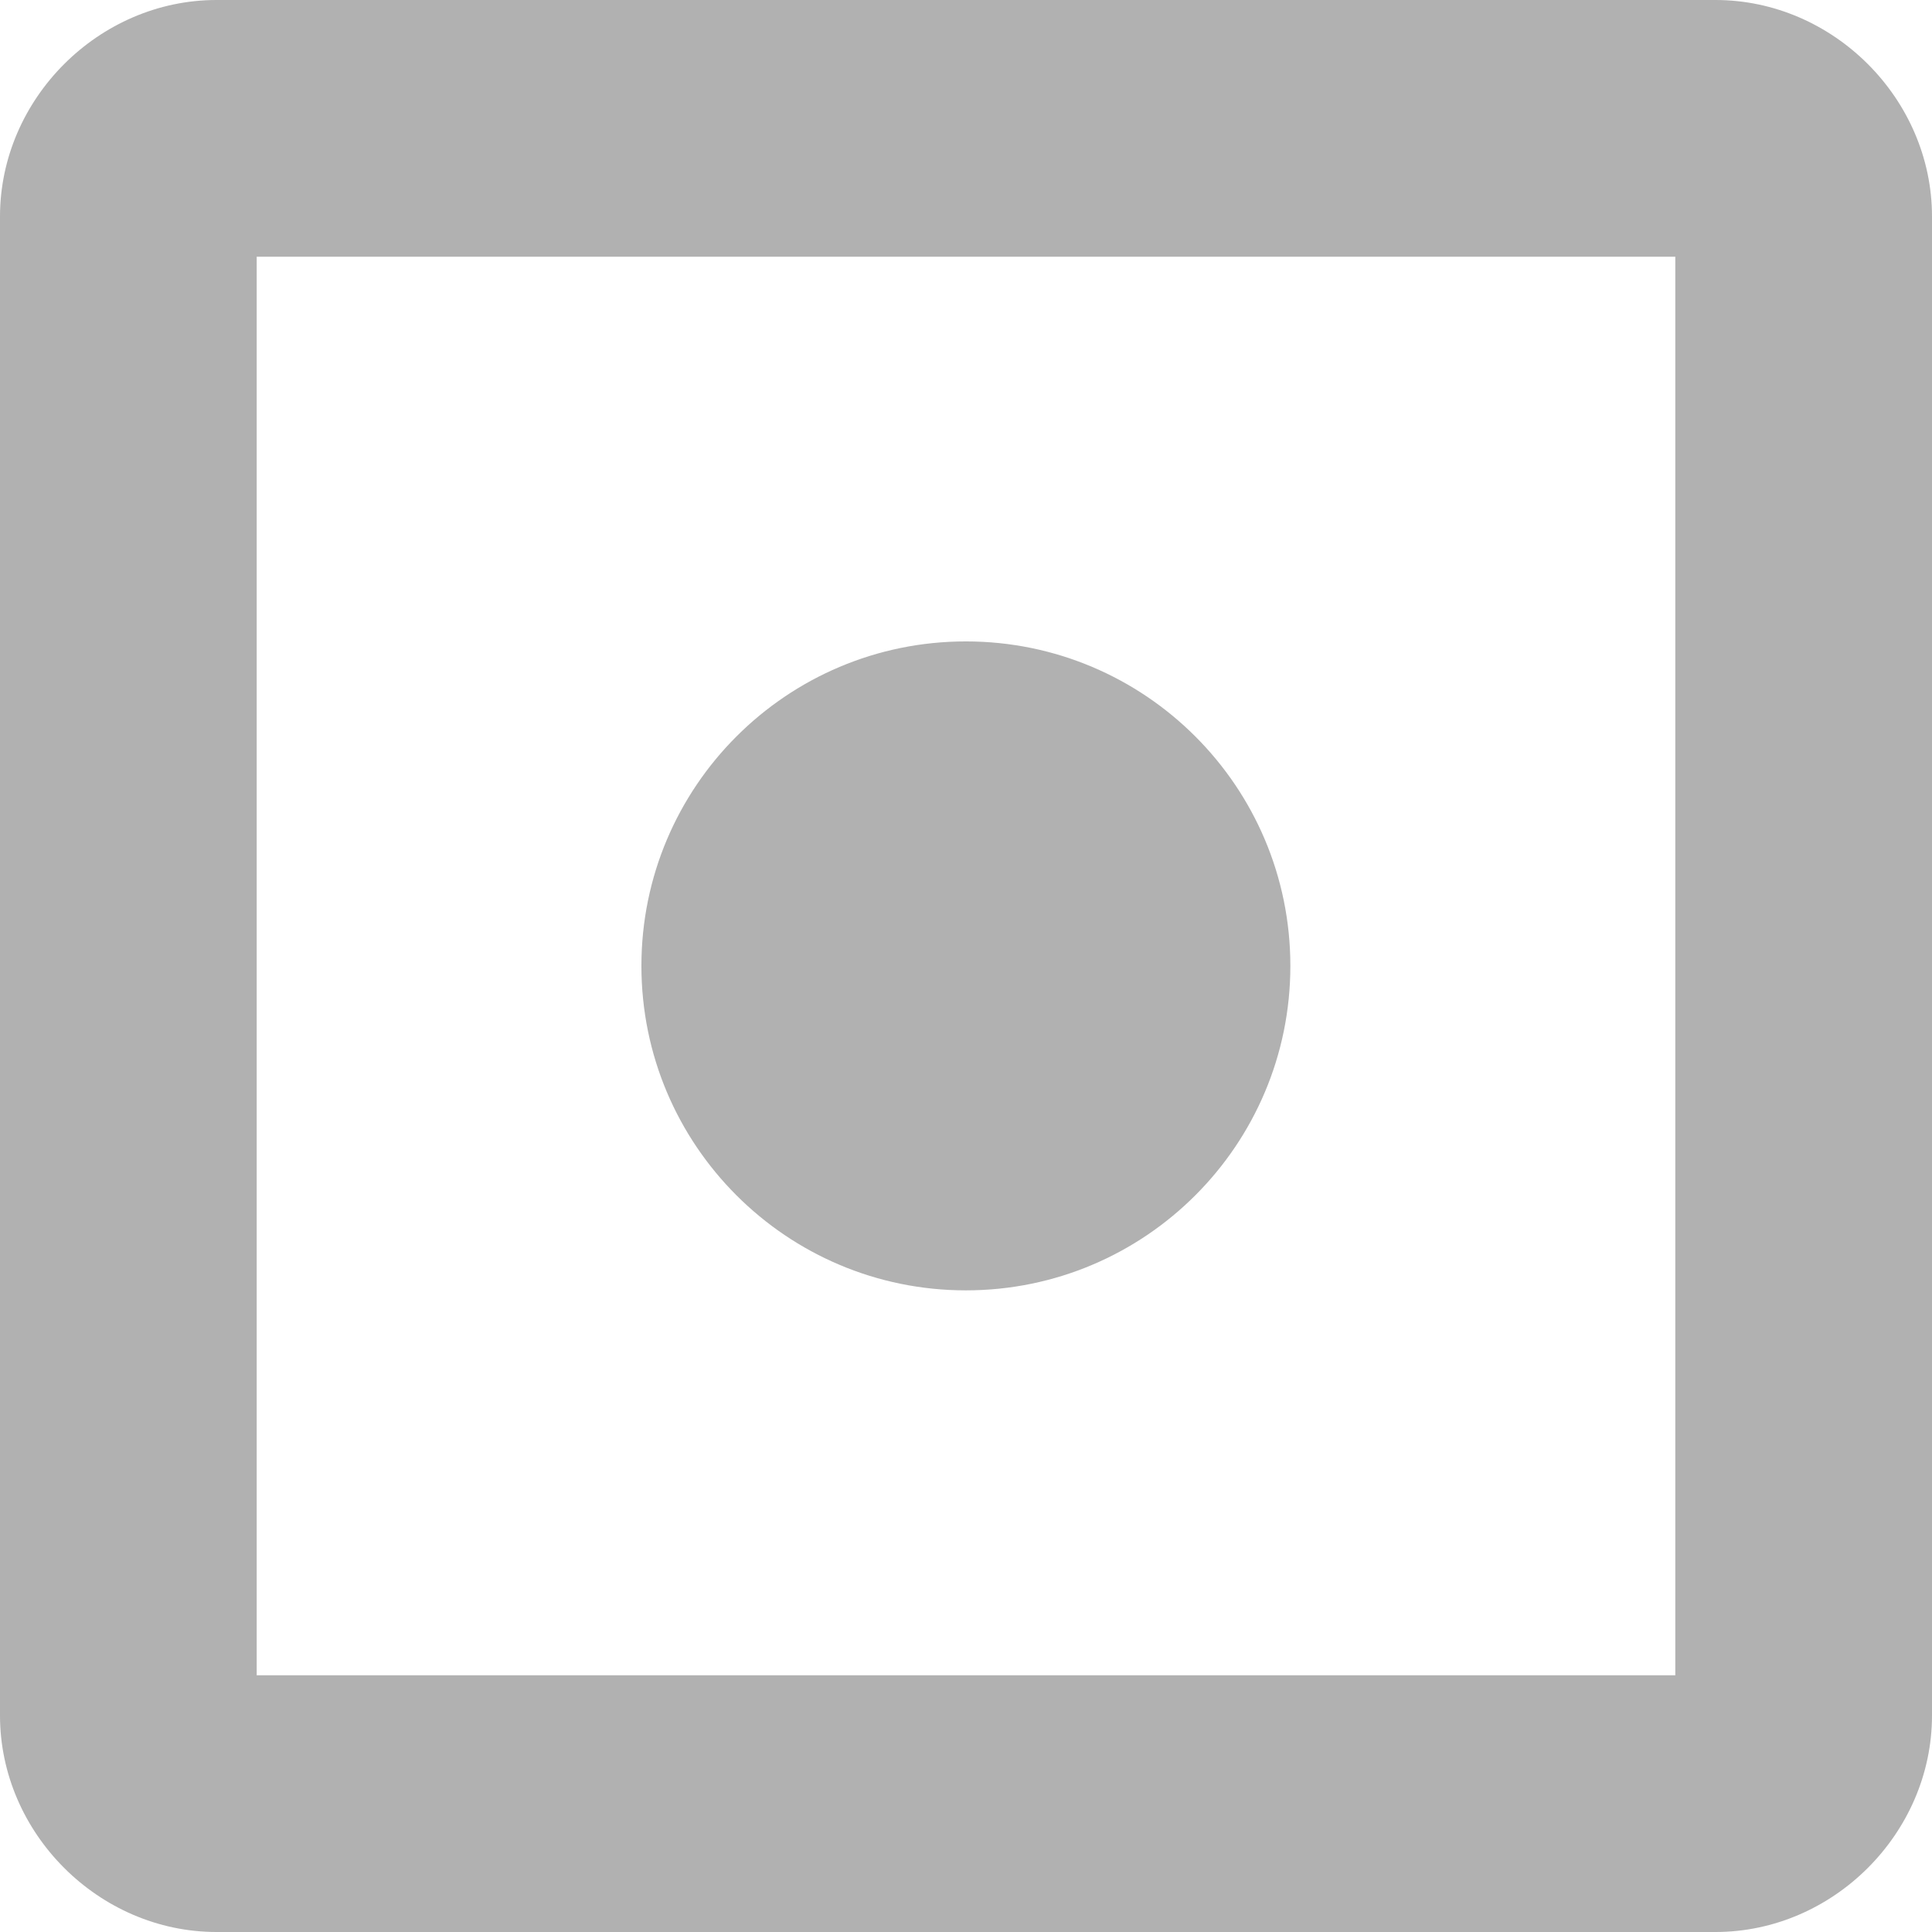
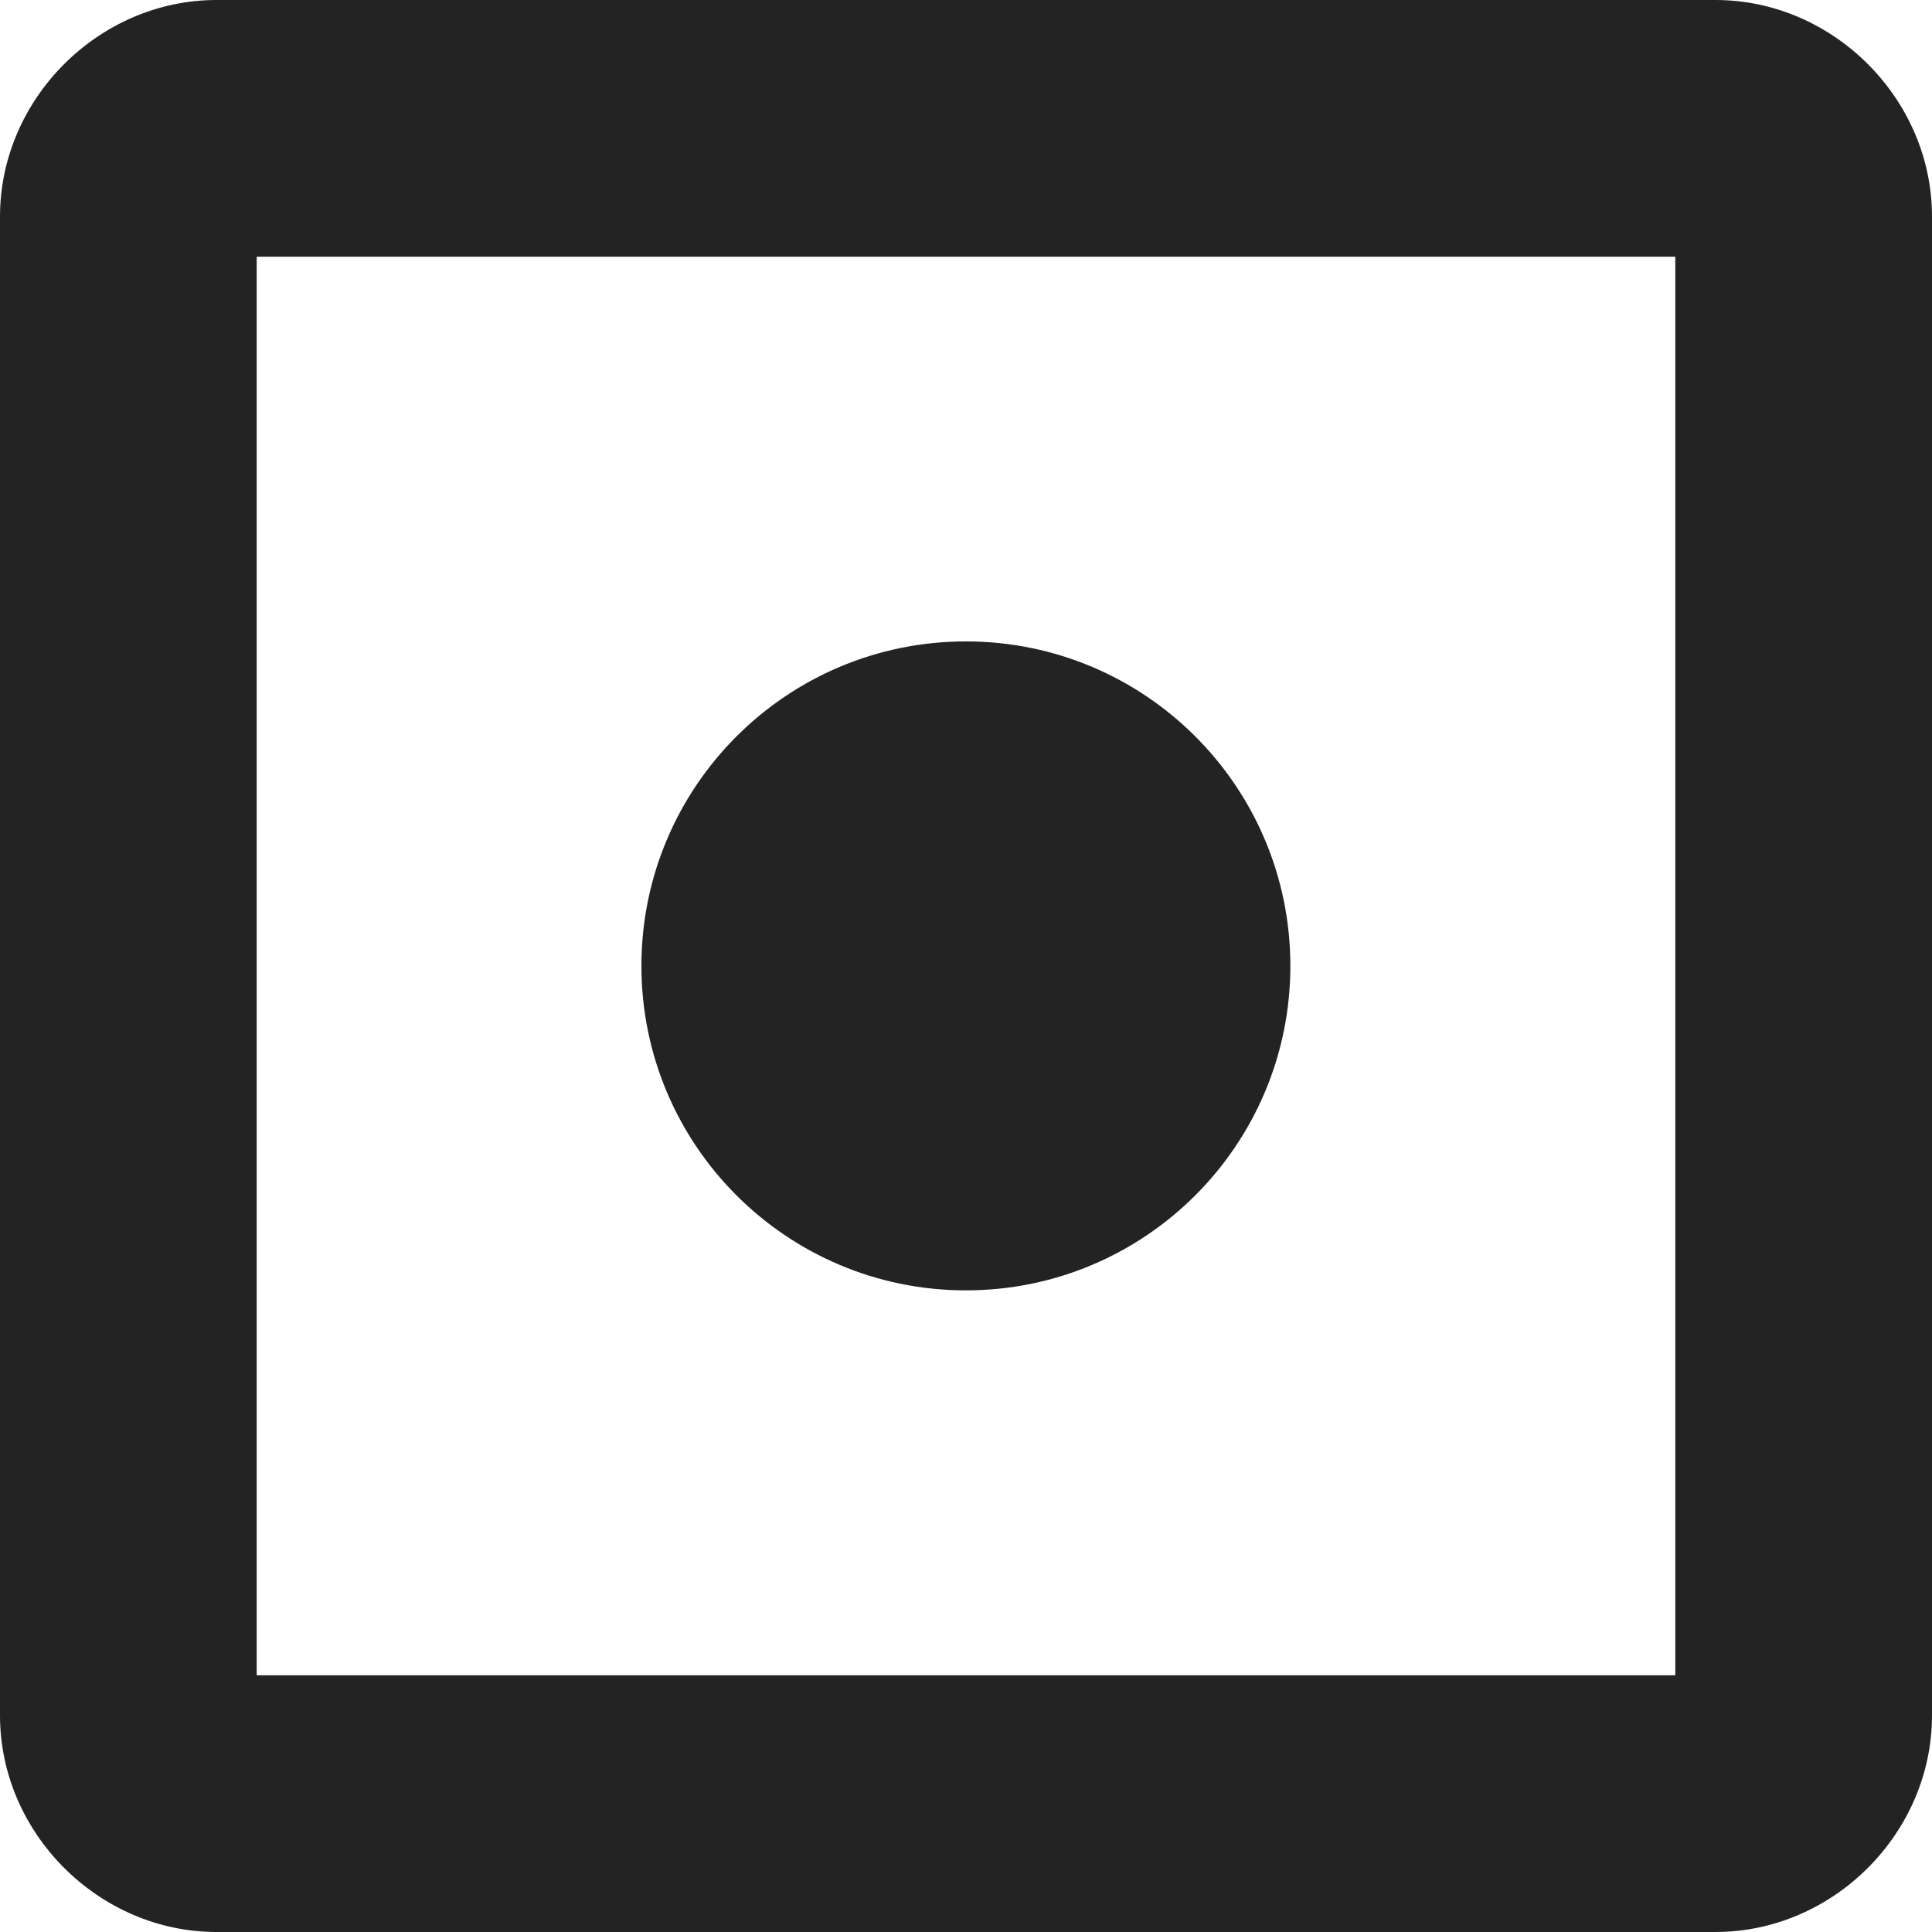
<svg xmlns="http://www.w3.org/2000/svg" width="32" height="32" viewBox="0 0 8.467 8.467" version="1.1" id="svg8">
  <defs id="defs2">
    <style id="style1399">.cls-1{fill:#e3e3e3;}</style>
    <style id="style1399-4">.cls-1{fill:#e3e3e3;}</style>
    <style id="style1399-8">.cls-1{fill:#e3e3e3;}</style>
    <style id="style1399-4-5">.cls-1{fill:#e3e3e3;}</style>
    <style id="style1399-0">.cls-1{fill:#e3e3e3;}</style>
    <style id="style1399-28">.cls-1{fill:#e3e3e3;}</style>
    <style id="style1399-1">.cls-1{fill:#e3e3e3;}</style>
    <style id="style1399-5">.cls-1{fill:#e3e3e3;}</style>
    <style id="style1399-8-6">.cls-1{fill:#e3e3e3;}</style>
    <style id="style1399-7">.cls-1{fill:#e3e3e3;}</style>
    <style id="style1399-1-5">.cls-1{fill:#e3e3e3;}</style>
    <style id="style1399-5-6">.cls-1{fill:#e3e3e3;}</style>
    <style id="style1399-8-9">.cls-1{fill:#e3e3e3;}</style>
    <style id="style1399-2">.cls-1{fill:#e3e3e3;}</style>
    <style id="style1399-1-1">.cls-1{fill:#e3e3e3;}</style>
    <style id="style1399-5-5">.cls-1{fill:#e3e3e3;}</style>
    <style id="style1399-8-99">.cls-1{fill:#e3e3e3;}</style>
    <style id="style857">.cls-1{fill:#e52120;}.cls-1,.cls-2,.cls-3,.cls-4,.cls-5{stroke:#000;stroke-miterlimit:10;stroke-width:1.2px;}.cls-2{fill:#6dbc88;}.cls-3{fill:#701034;}.cls-4{fill:#51aae0;}.cls-5{fill:none;}</style>
  </defs>
  <style id="style815" type="text/css">
	.st0{fill:#00005B;}
	.st1{fill:#9999FF;}
</style>
-   <path style="color:#000000;fill:#b1b1b1;stroke-linecap:round;-inkscape-stroke:none;fill-opacity:1" d="M 0.949,0 C 0.433,0 0,0.433 0,0.949 V 7.518 C 0,8.034 0.433,8.467 0.949,8.467 H 7.518 c 0.516,0 0.949,-0.433 0.949,-0.949 V 0.949 C 8.467,0.433 8.034,0 7.518,0 Z M 1.125,1.125 H 7.342 V 7.342 H 1.125 Z" id="rect1845" />
-   <circle style="opacity:1;fill:#b1b1b1;fill-opacity:1;stroke:none;stroke-width:0.927;stroke-linecap:round;stroke-miterlimit:4;stroke-dasharray:none;stroke-opacity:1" id="path2291" cx="4.233" cy="4.233" r="1.422" />
+   <path style="color:#000000;fill:#232323;stroke-linecap:round;-inkscape-stroke:none;fill-opacity:1" d="M 0.949,0 C 0.433,0 0,0.433 0,0.949 V 7.518 C 0,8.034 0.433,8.467 0.949,8.467 H 7.518 c 0.516,0 0.949,-0.433 0.949,-0.949 V 0.949 C 8.467,0.433 8.034,0 7.518,0 Z M 1.125,1.125 H 7.342 V 7.342 H 1.125 Z" id="rect1845" />
+   <circle style="opacity:1;fill:#232323;fill-opacity:1;stroke:none;stroke-width:0.927;stroke-linecap:round;stroke-miterlimit:4;stroke-dasharray:none;stroke-opacity:1" id="path2291" cx="4.233" cy="4.233" r="1.422" />
</svg>
